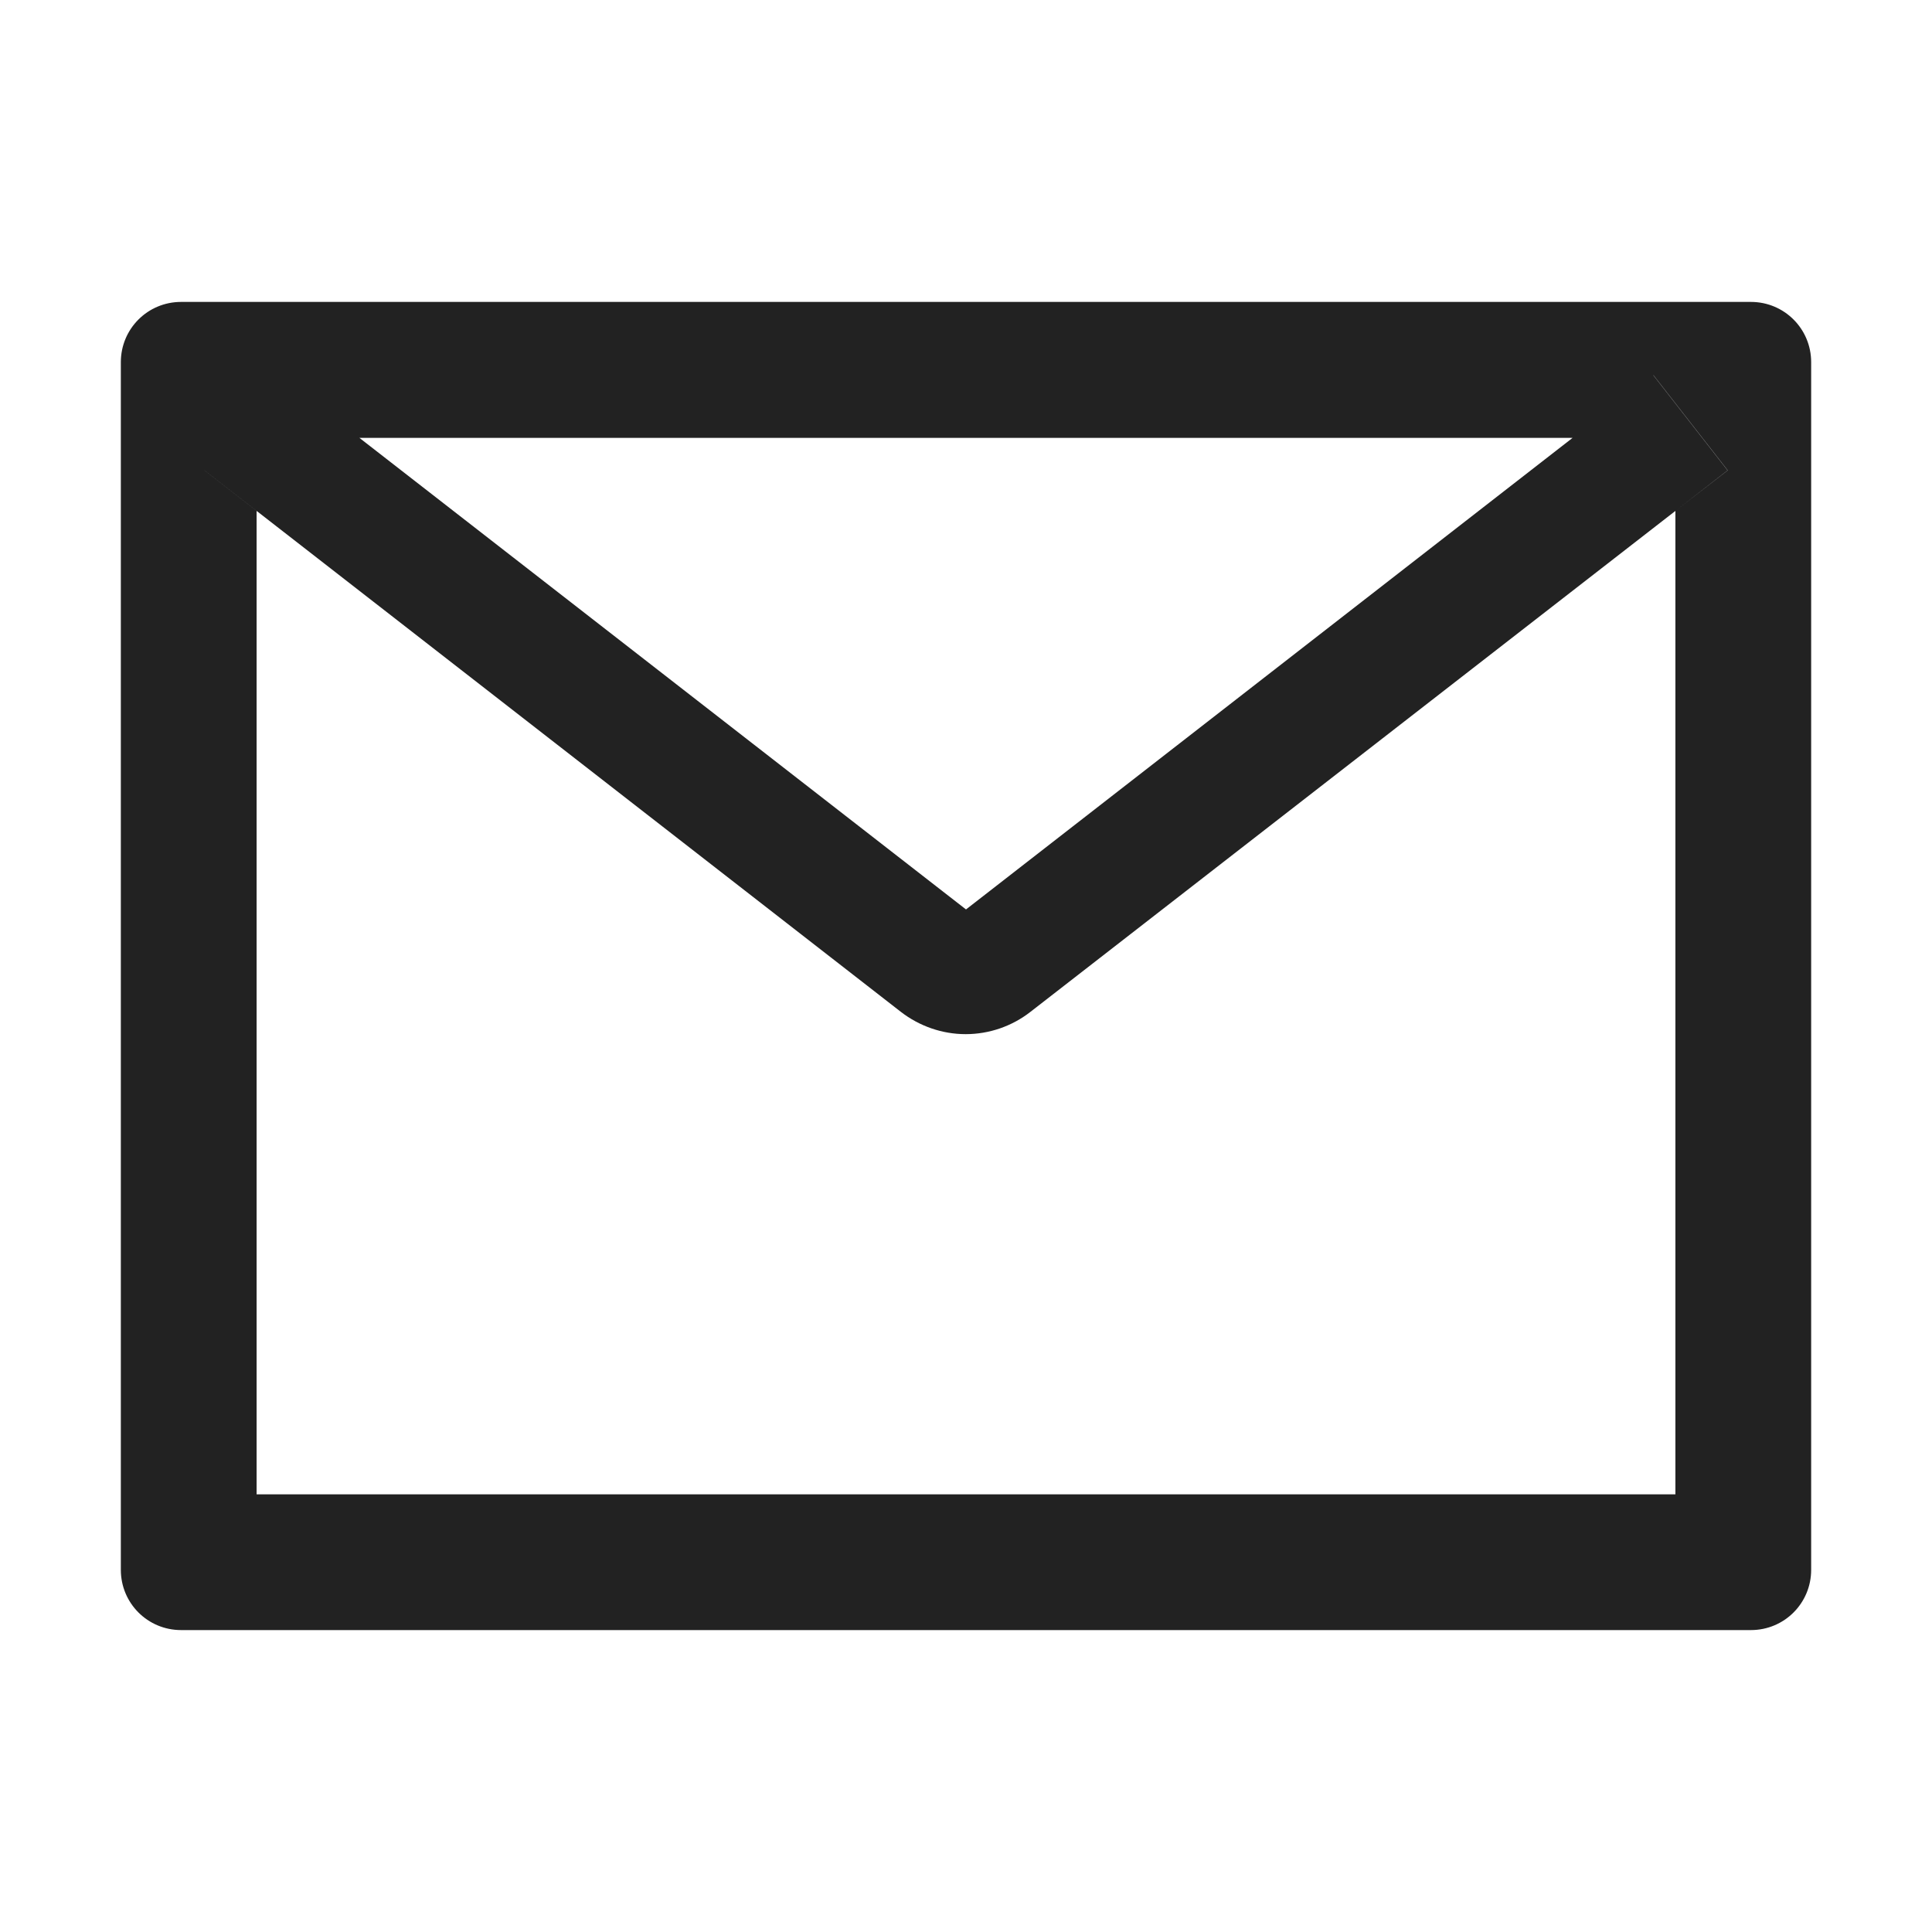
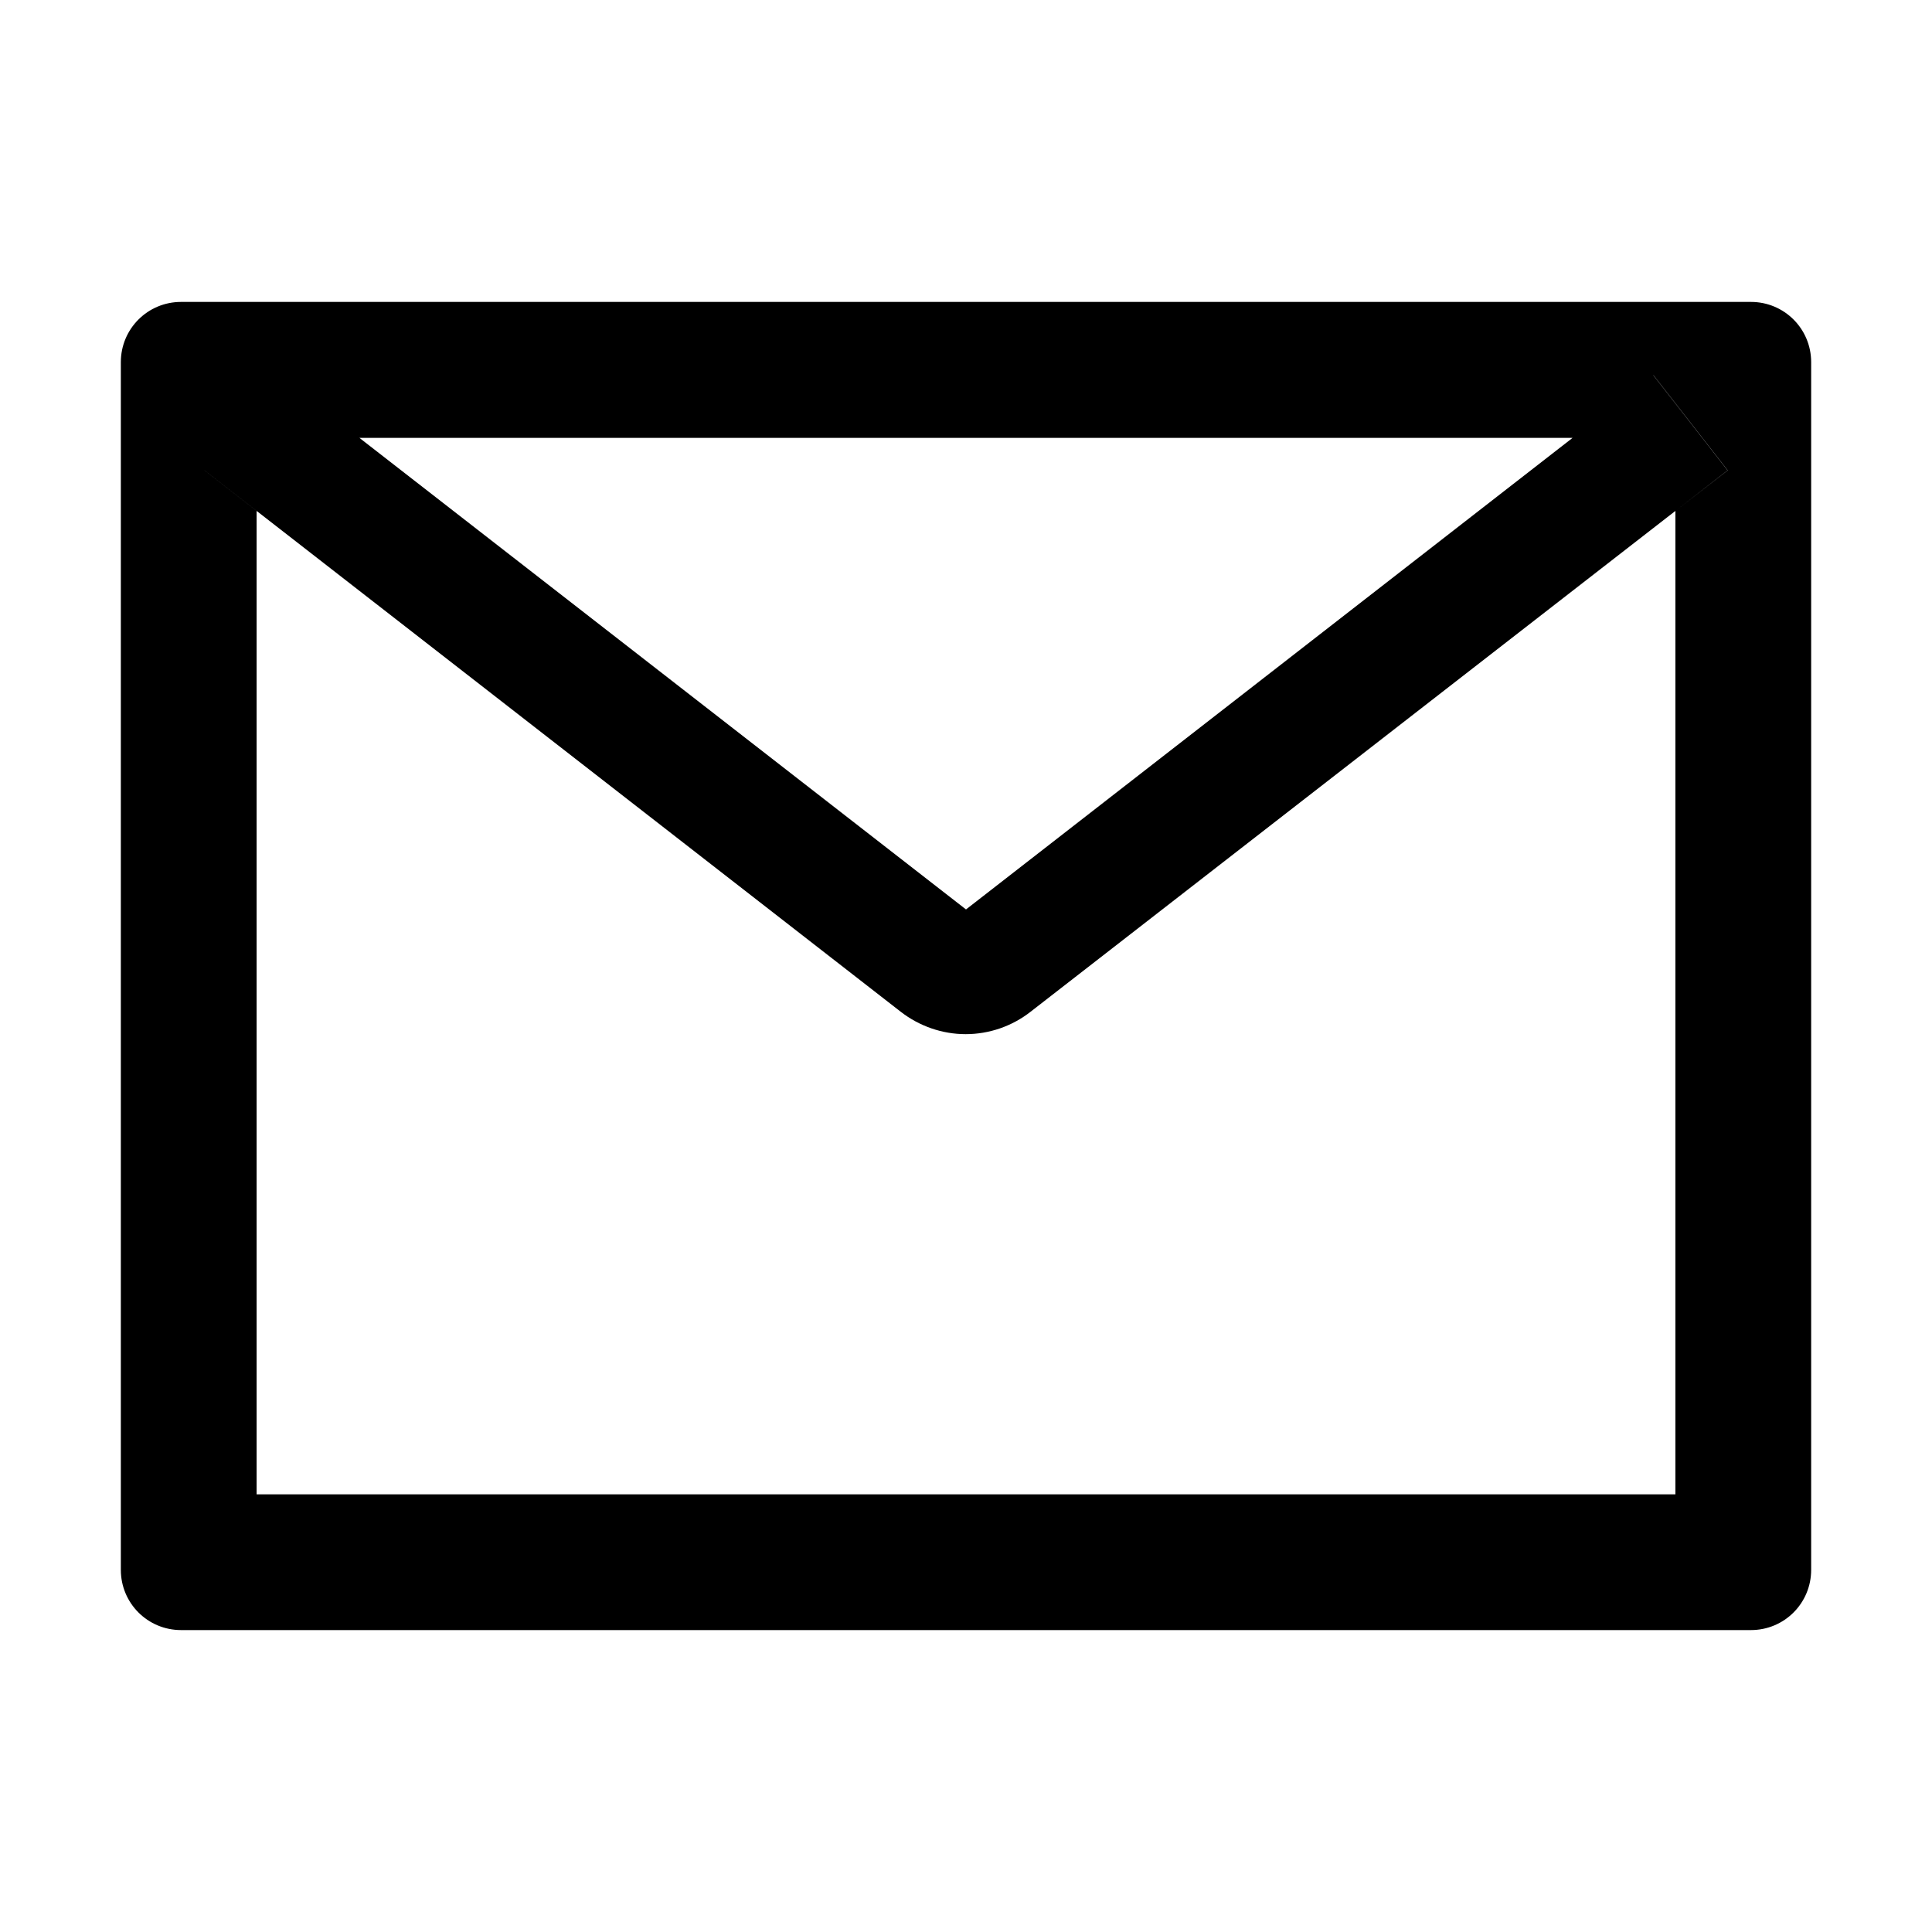
<svg xmlns="http://www.w3.org/2000/svg" width="11" height="11" viewBox="0 0 11 11" fill="none">
-   <path d="M9.969 1.719H1.031C0.841 1.719 0.688 1.872 0.688 2.062V8.938C0.688 9.128 0.841 9.281 1.031 9.281H9.969C10.159 9.281 10.312 9.128 10.312 8.938V2.062C10.312 1.872 10.159 1.719 9.969 1.719ZM9.539 2.909V8.508H1.461V2.909L1.164 2.678L1.587 2.136L2.046 2.493H8.955L9.414 2.136L9.837 2.678L9.539 2.909ZM8.955 2.492L5.5 5.178L2.045 2.492L1.586 2.134L1.163 2.677L1.46 2.908L5.129 5.761C5.235 5.843 5.365 5.888 5.498 5.888C5.632 5.888 5.762 5.843 5.867 5.761L9.539 2.909L9.836 2.678L9.413 2.136L8.955 2.492Z" fill="#222" />
+   <path d="M9.969 1.719H1.031C0.841 1.719 0.688 1.872 0.688 2.062V8.938C0.688 9.128 0.841 9.281 1.031 9.281H9.969C10.159 9.281 10.312 9.128 10.312 8.938V2.062C10.312 1.872 10.159 1.719 9.969 1.719ZM9.539 2.909V8.508H1.461V2.909L1.164 2.678L1.587 2.136L2.046 2.493H8.955L9.414 2.136L9.837 2.678L9.539 2.909ZM8.955 2.492L5.5 5.178L2.045 2.492L1.586 2.134L1.163 2.677L1.46 2.908L5.129 5.761C5.235 5.843 5.365 5.888 5.498 5.888C5.632 5.888 5.762 5.843 5.867 5.761L9.539 2.909L9.836 2.678L9.413 2.136L8.955 2.492Z" fill="#000" />
</svg>
